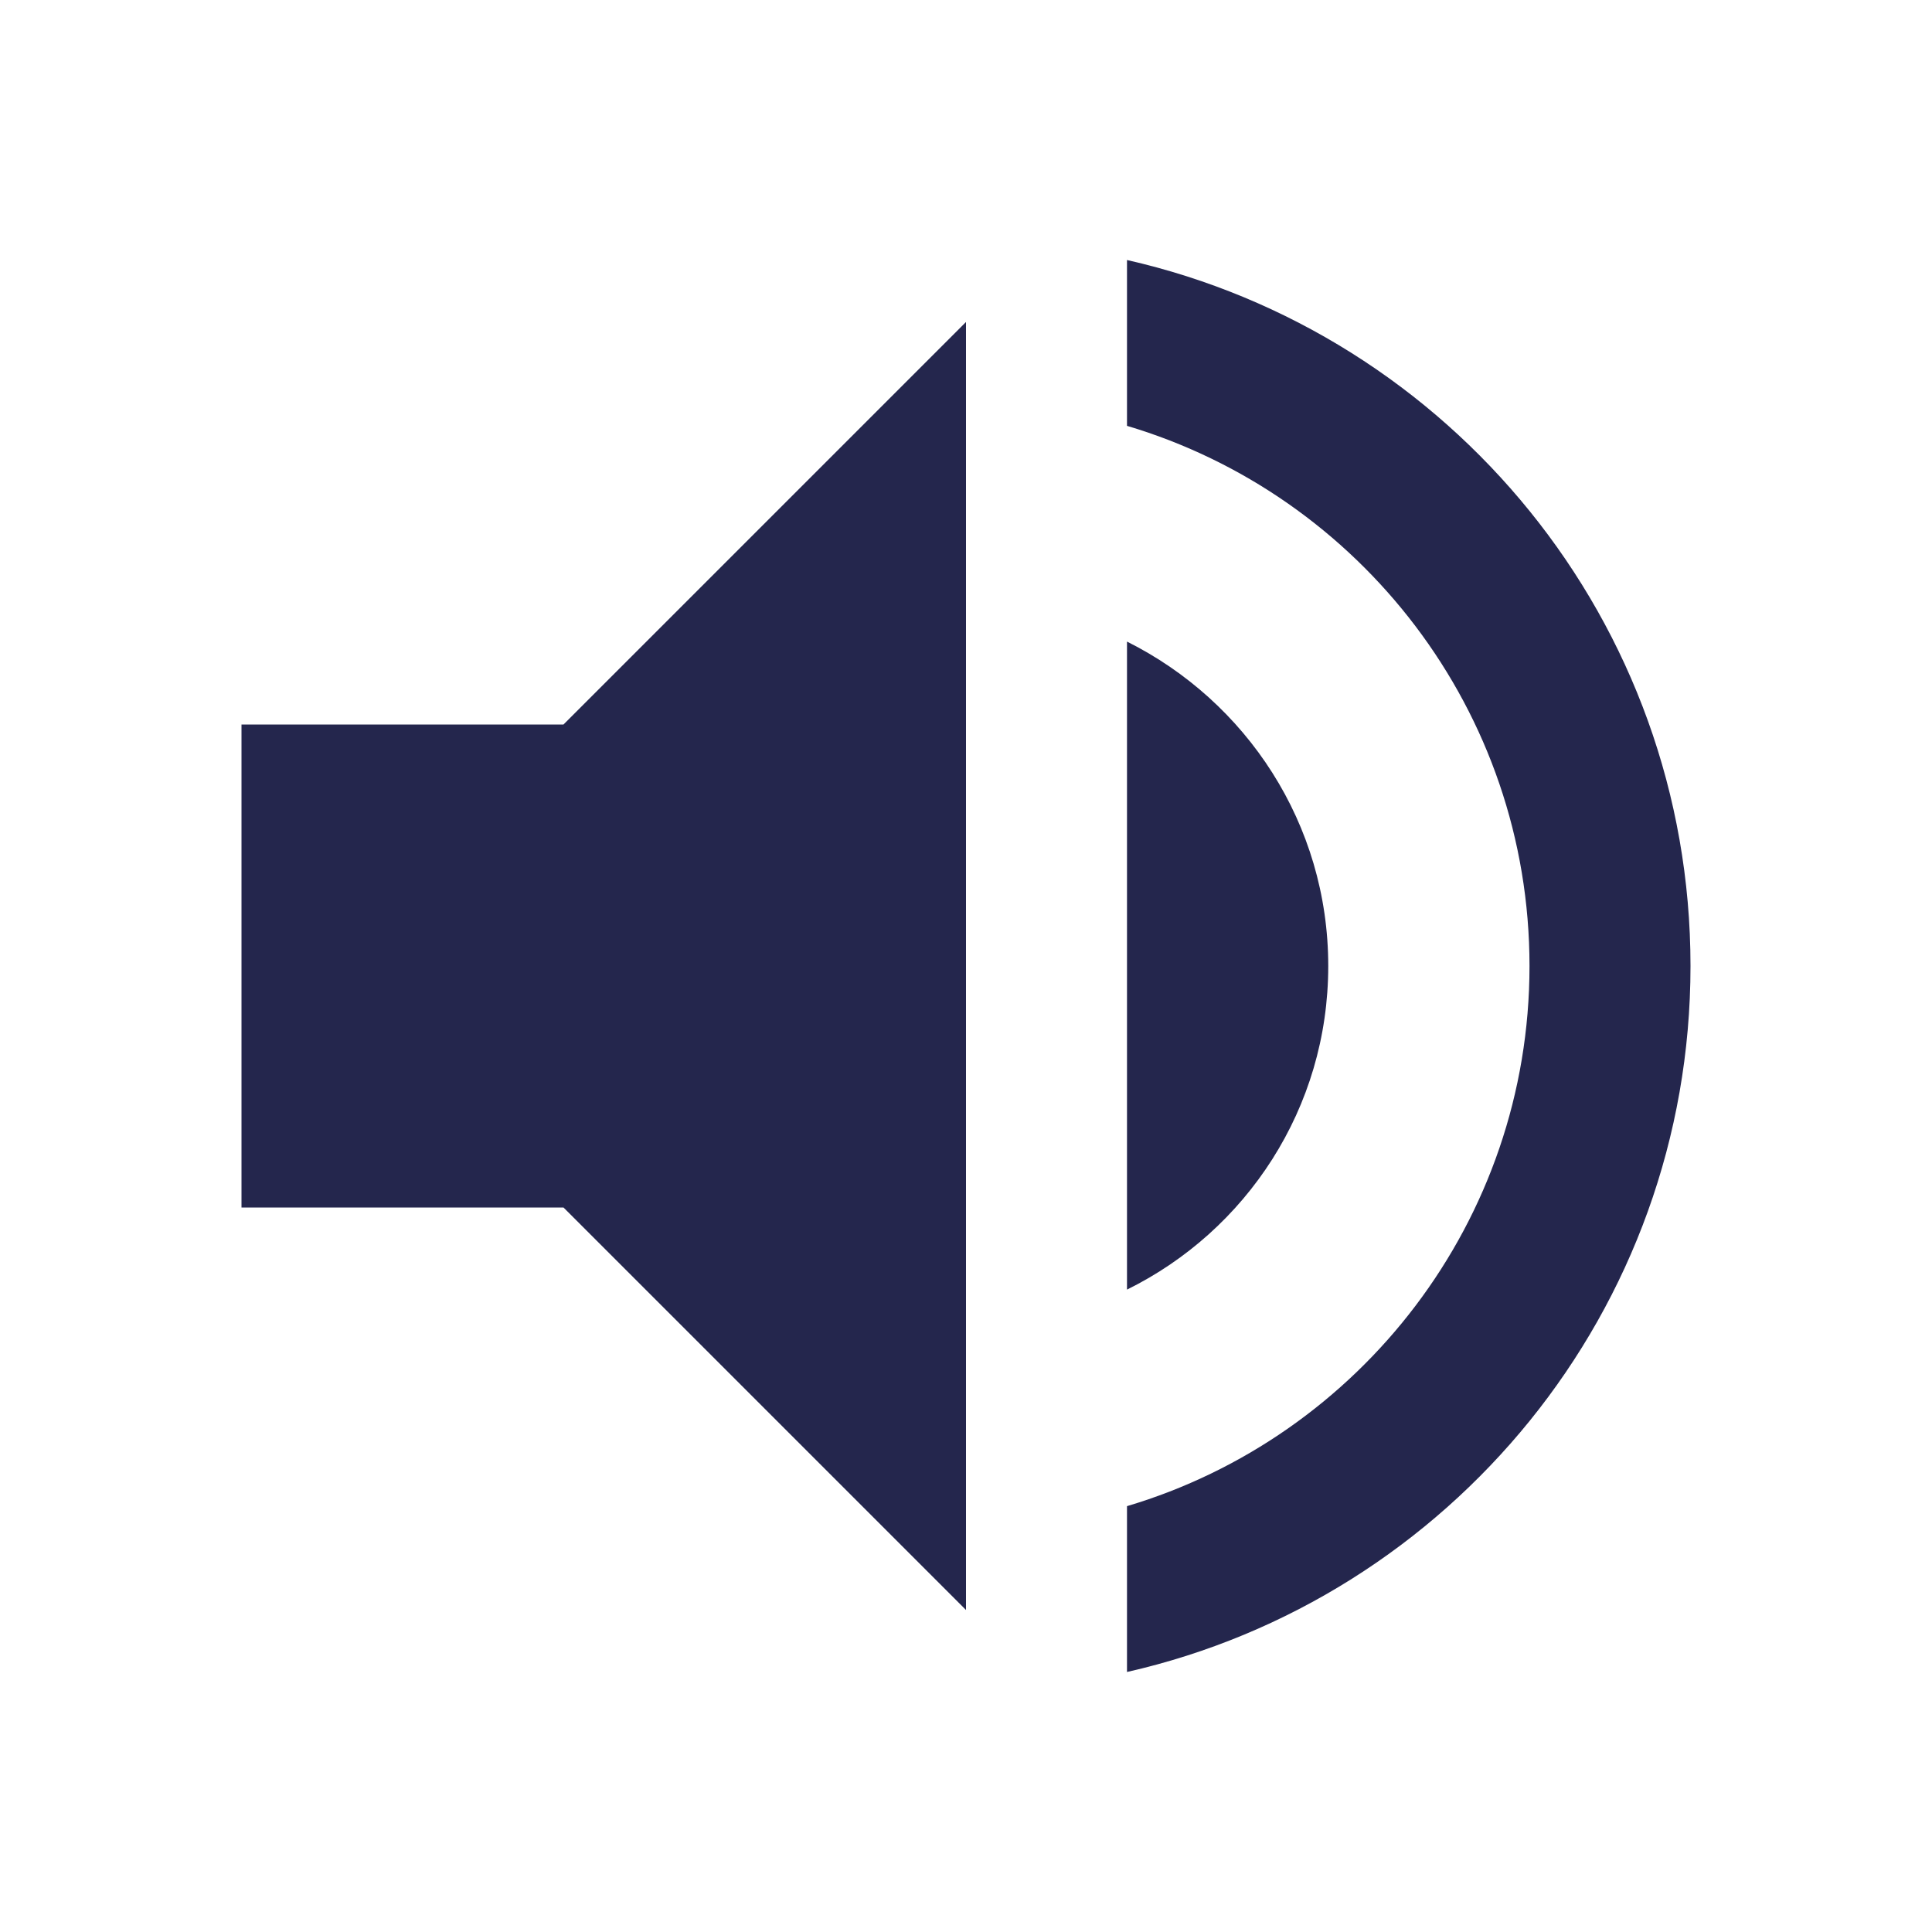
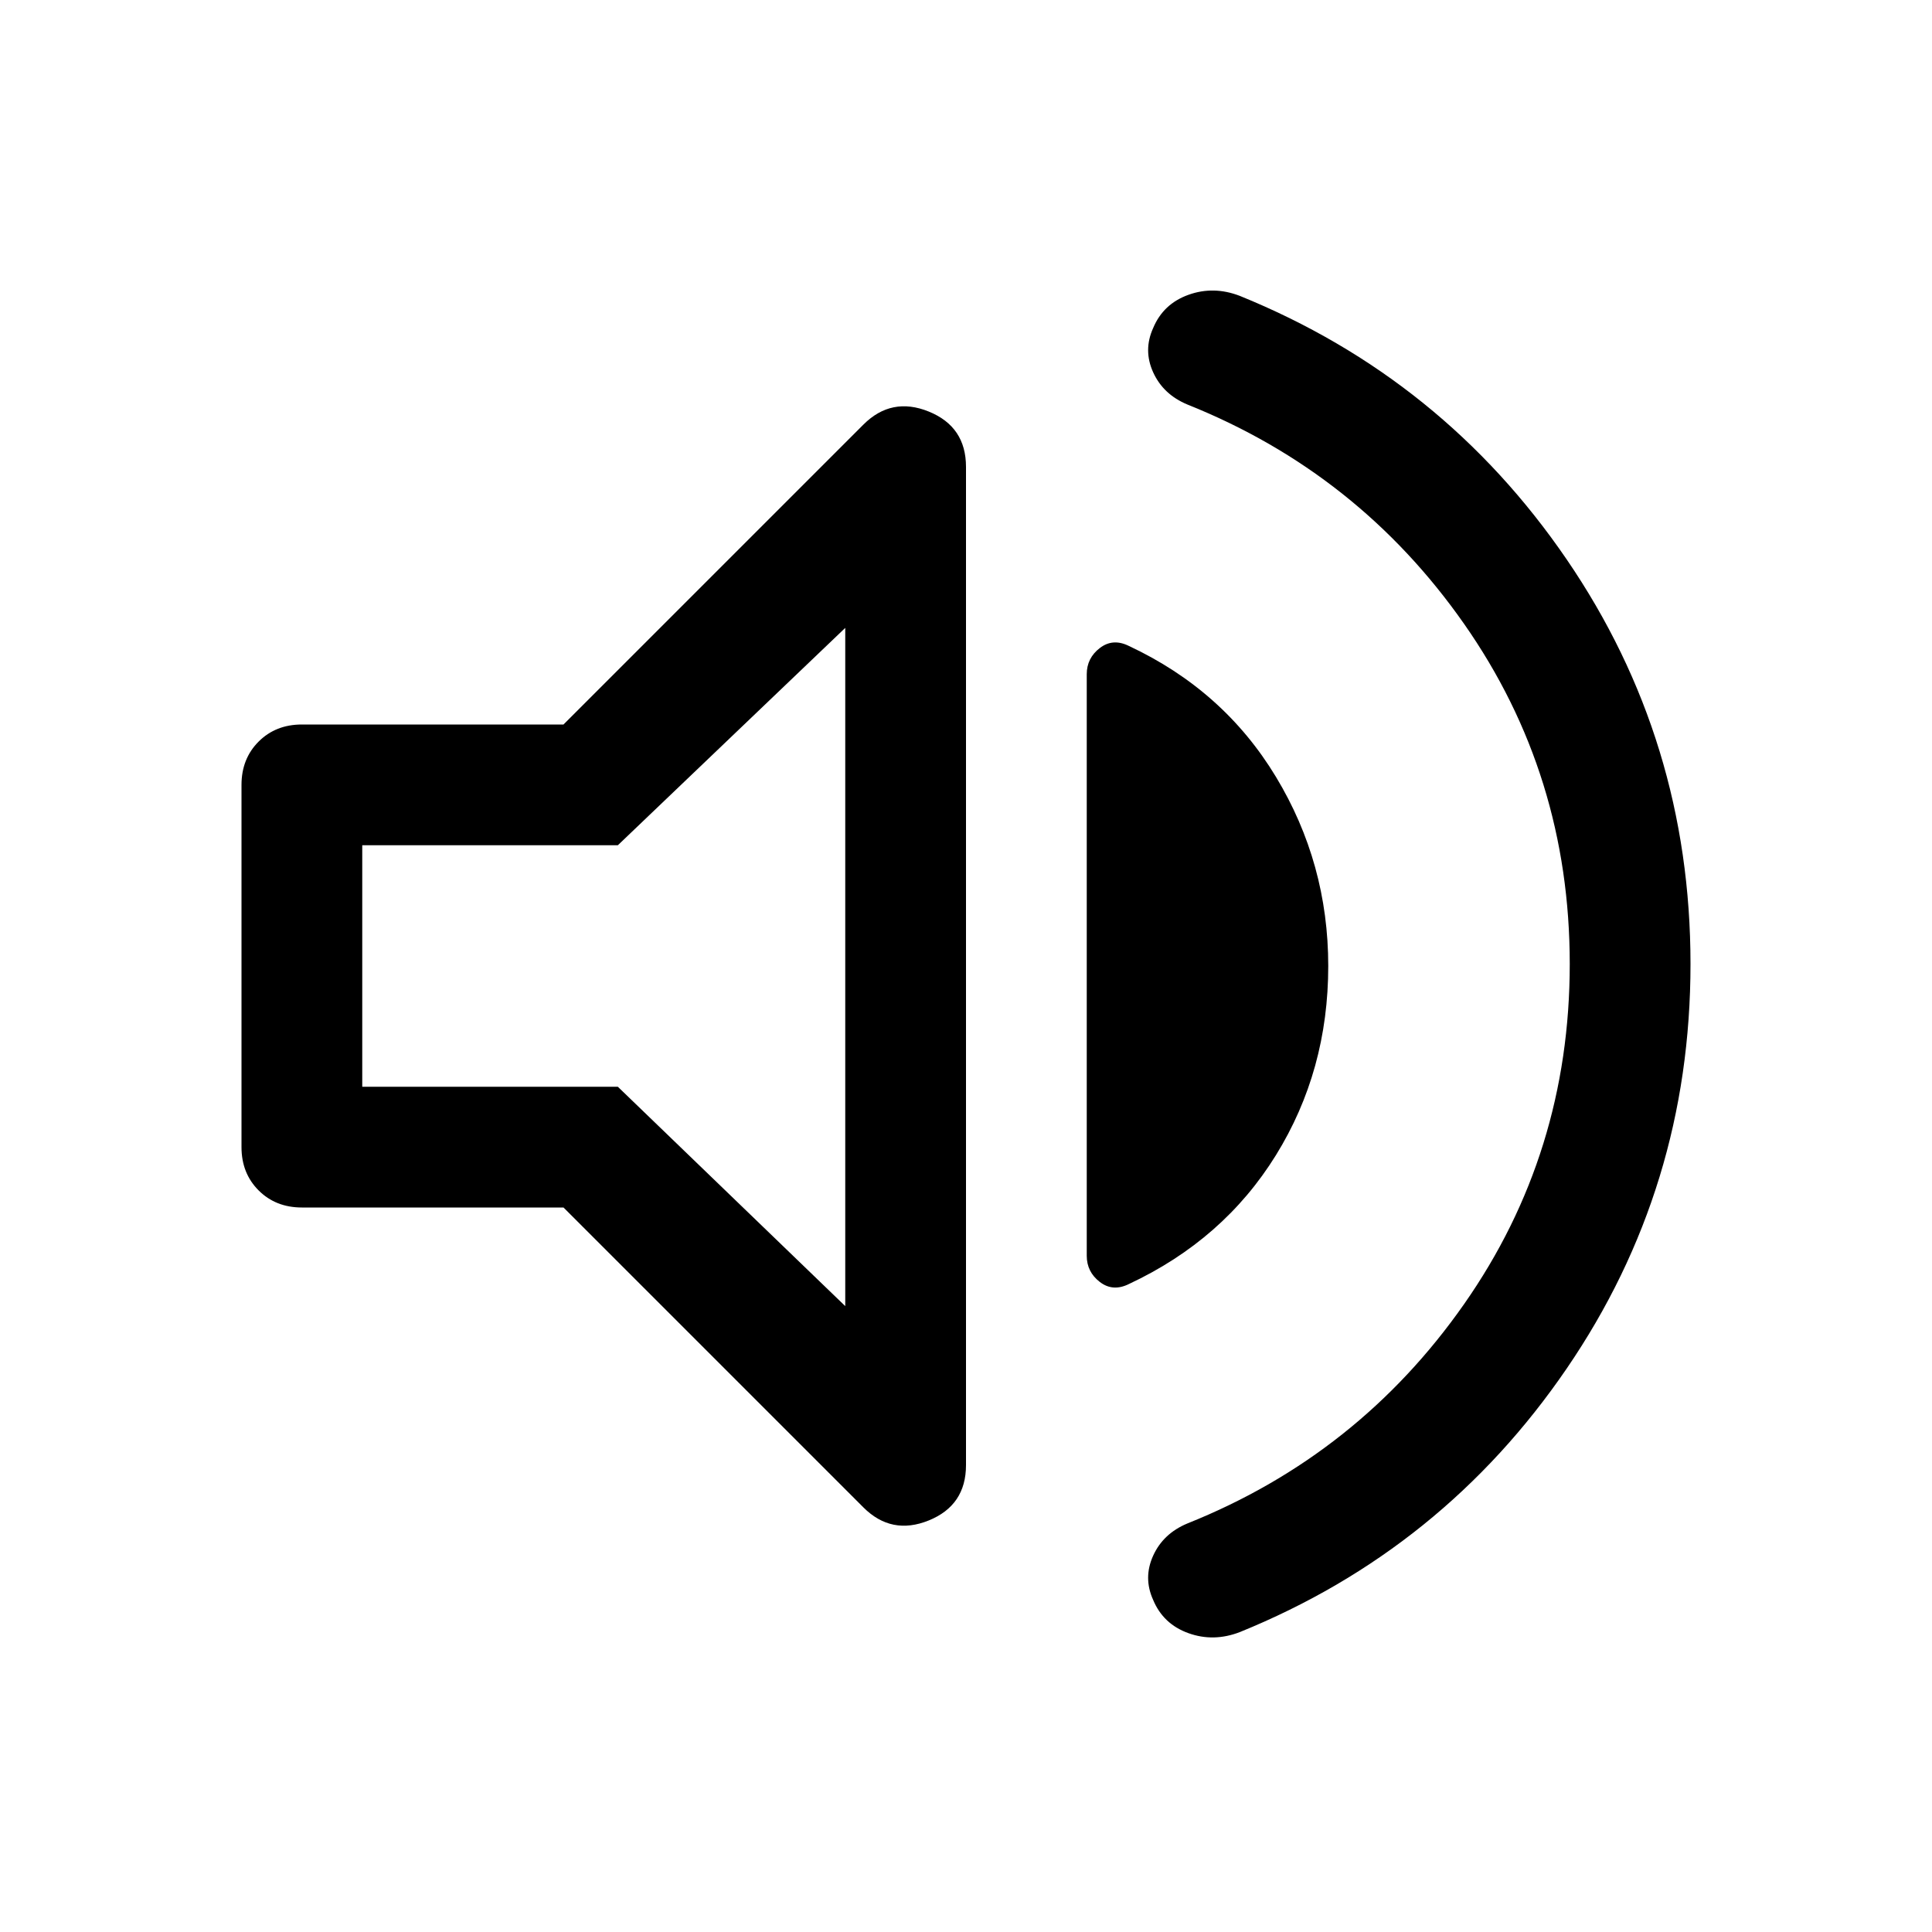
- <svg xmlns="http://www.w3.org/2000/svg" width="24" height="24" viewBox="0 0 24 24" fill="none">
-   <path d="M3 9V15H7L12 20V4L7 9H3ZM16.5 12C16.5 10.23 15.48 8.71 14 7.97V16.02C15.48 15.29 16.5 13.77 16.5 12ZM14 3.23V5.29C16.89 6.15 19 8.83 19 12C19 15.17 16.89 17.85 14 18.71V20.77C18.01 19.86 21 16.28 21 12C21 7.72 18.01 4.14 14 3.23Z" fill="#24264D" />
+ <svg xmlns="http://www.w3.org/2000/svg" width="48" height="48" viewBox="0 -960 960 960">
+   <path d="M780-481q0-94-52.5-169T590-759q-12-5-17-16t0-22q5-12 17.5-16.5t25.5.5q101 41 162.5 131T840-481q0 111-61.5 201T616-149q-13 5-25.5.5T573-165q-5-11 0-22t17-16q85-34 137.5-109T780-481ZM280-360H150q-13 0-21.5-8.5T120-390v-180q0-13 8.5-21.5T150-600h130l149-149q14-14 32.5-6.5T480-728v496q0 20-18.5 27.5T429-211L280-360Zm380-120q0 52-26 94t-73 64q-8 4-14.5-1t-6.5-13v-289q0-8 6.5-13t14.5-1q47 22 73 65t26 94ZM420-648 307-540H180v120h127l113 109v-337ZM298-480Z" />
</svg>
